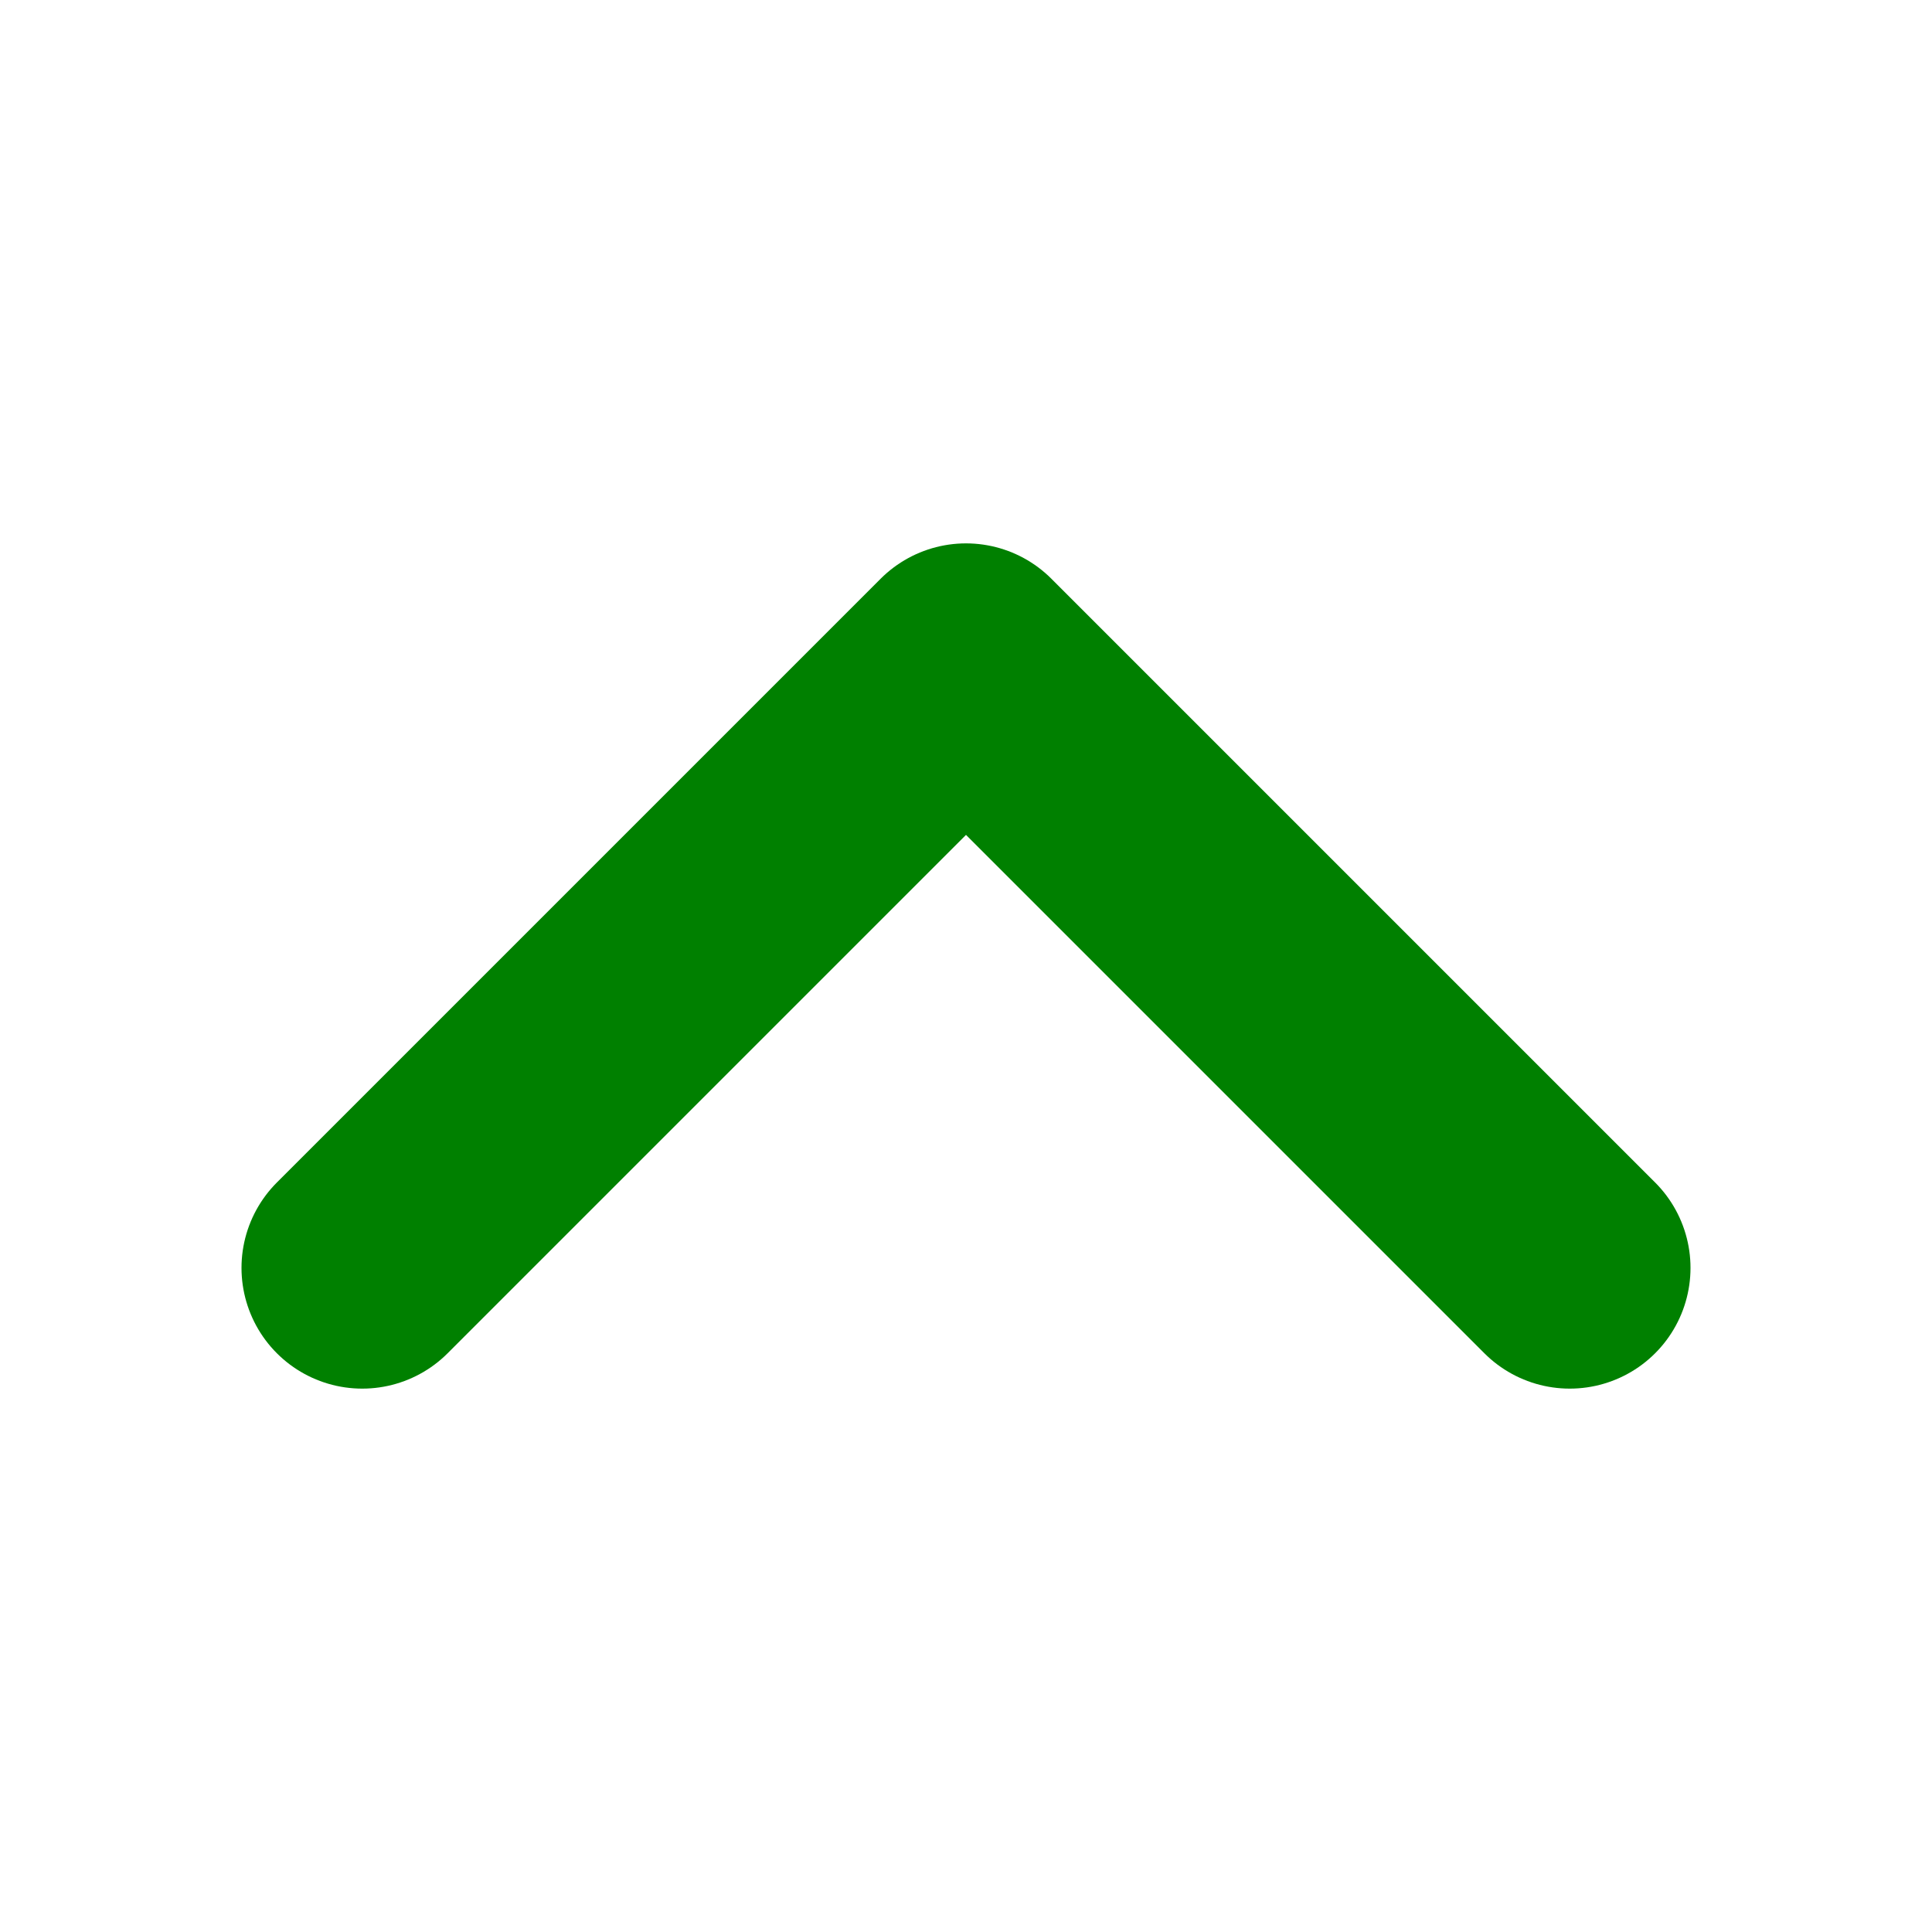
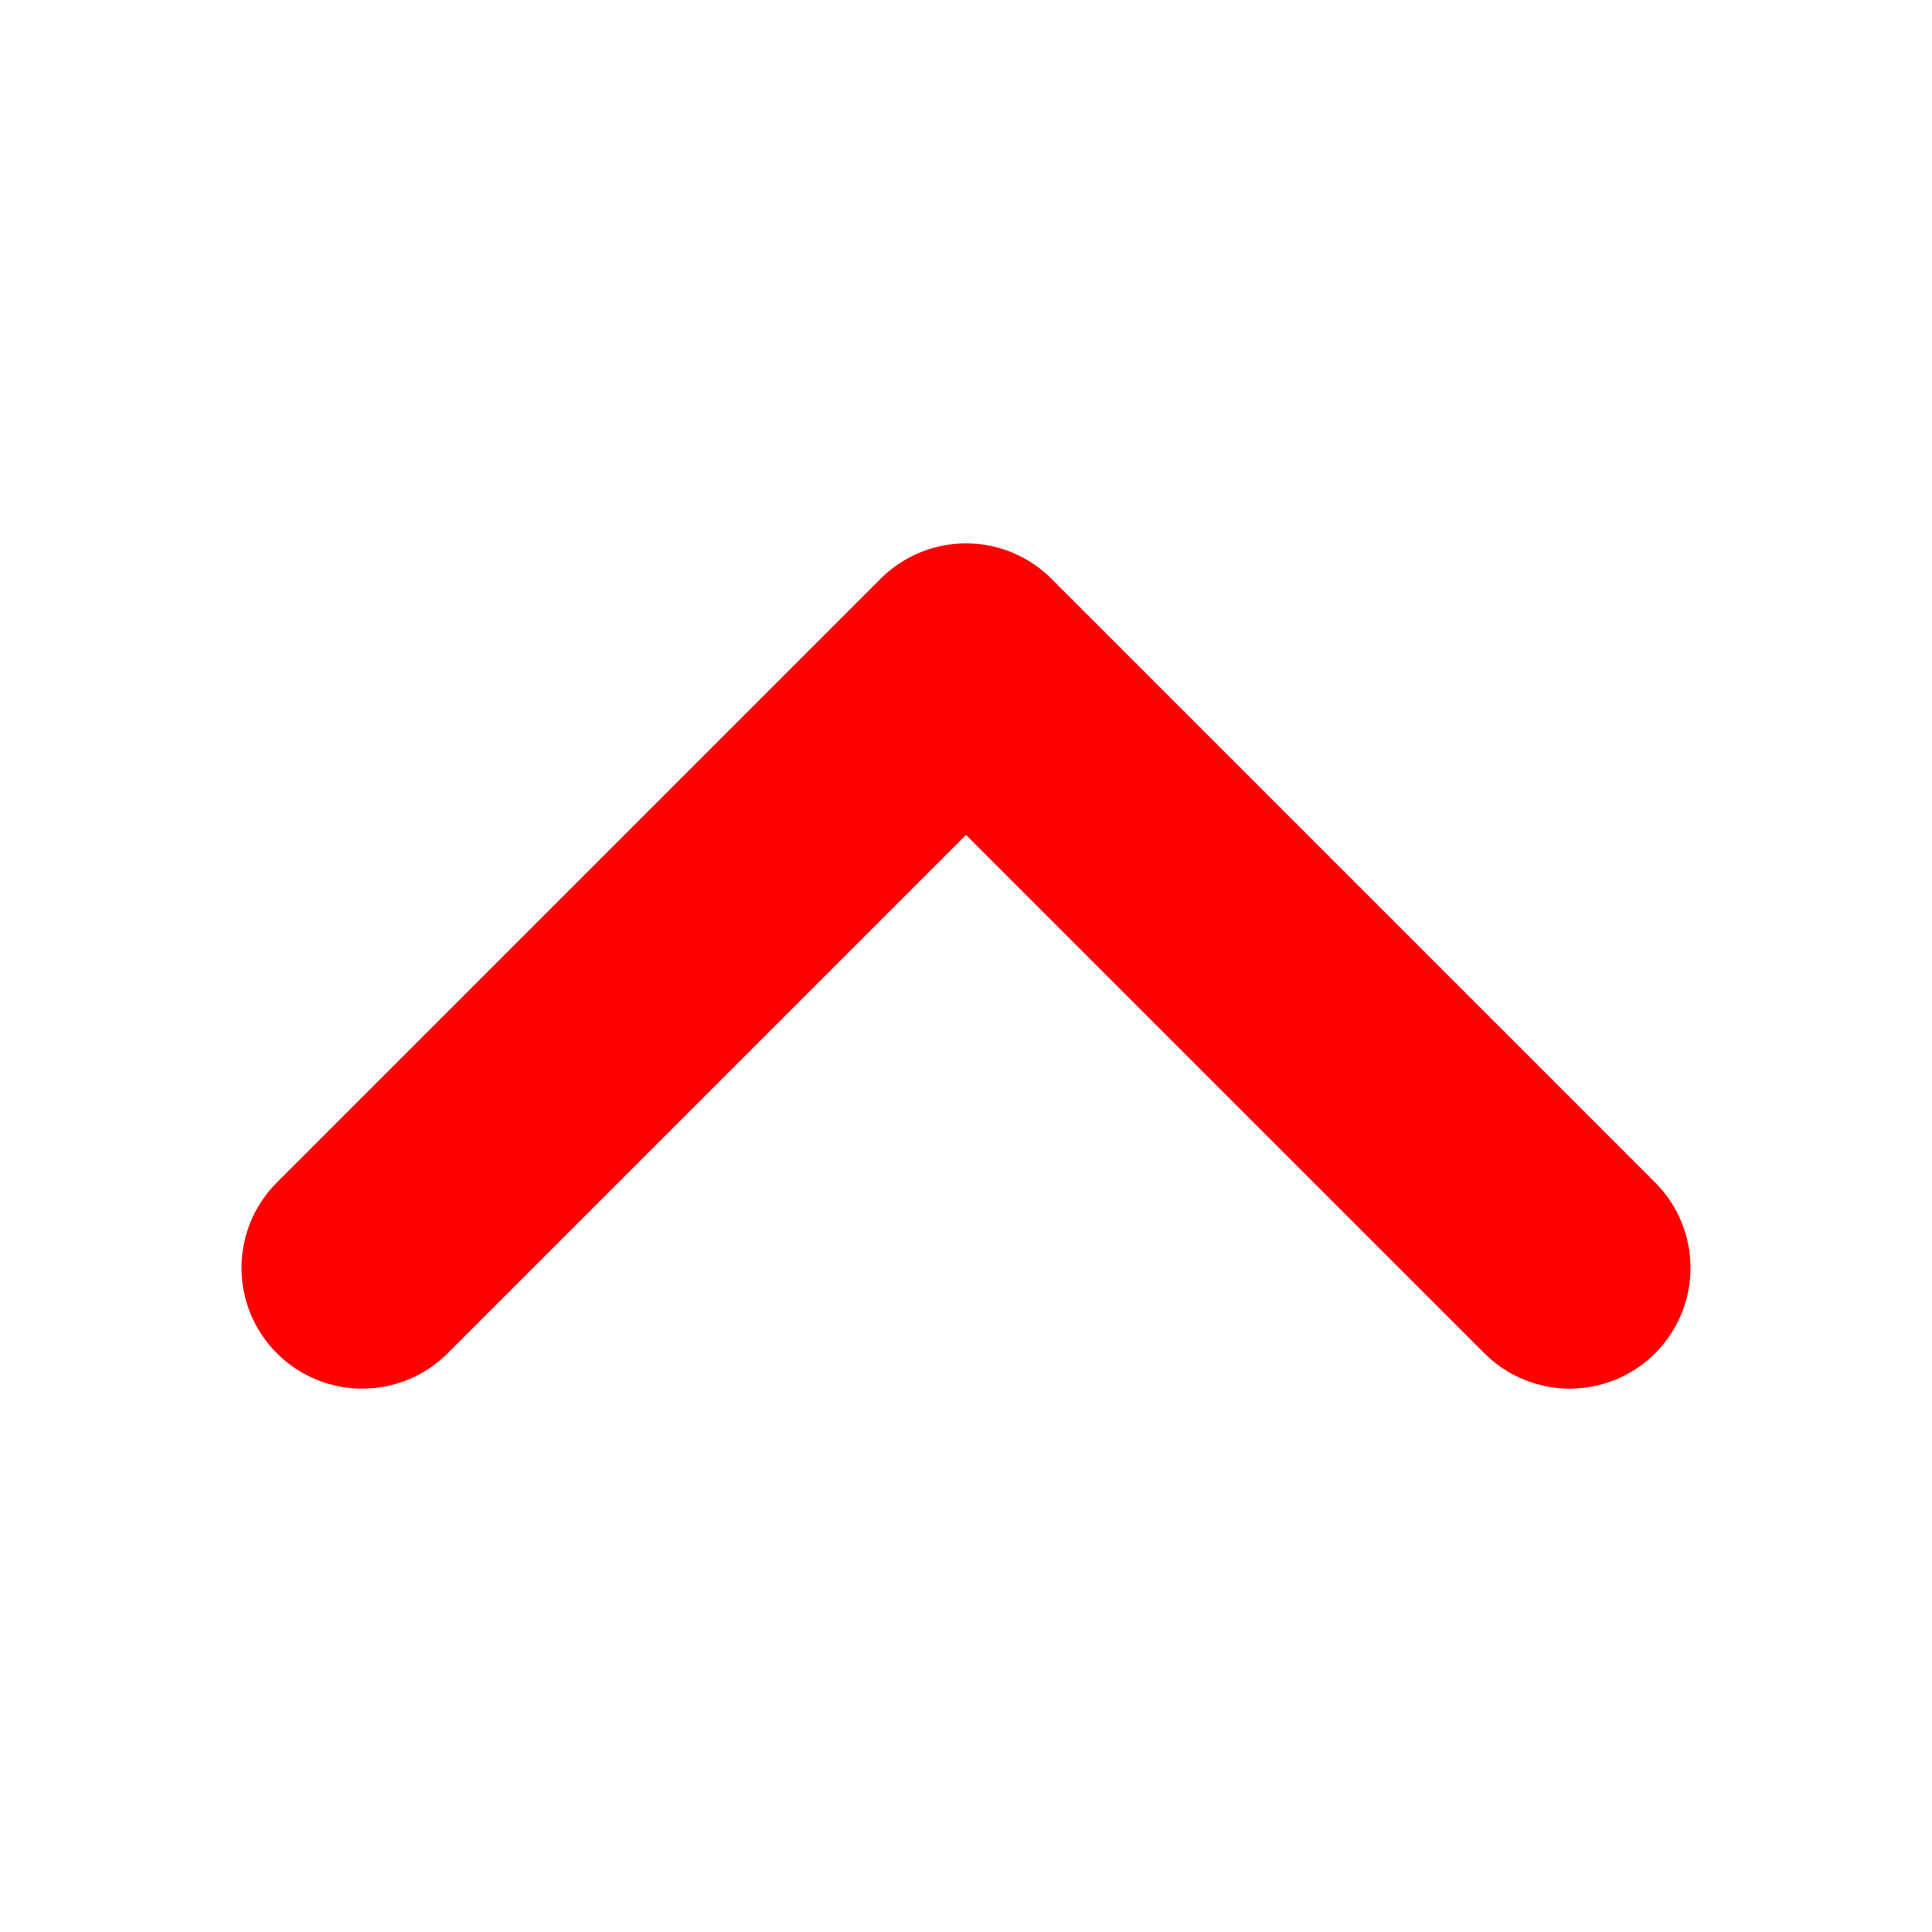
<svg xmlns="http://www.w3.org/2000/svg" fill="none" viewBox="0 0 24 24" stroke-width="1.5" stroke="currentColor" class="w-6 h-6">
-   <path stroke-linecap="round" stroke-linejoin="round" stroke="green" stroke-width="3" d="m4.5 15.75 7.5-7.5 7.5 7.5" />
+   <path stroke-linecap="round" stroke-linejoin="round" stroke="red" stroke-width="3" d="m4.5 15.75 7.5-7.5 7.5 7.5" />
</svg>
